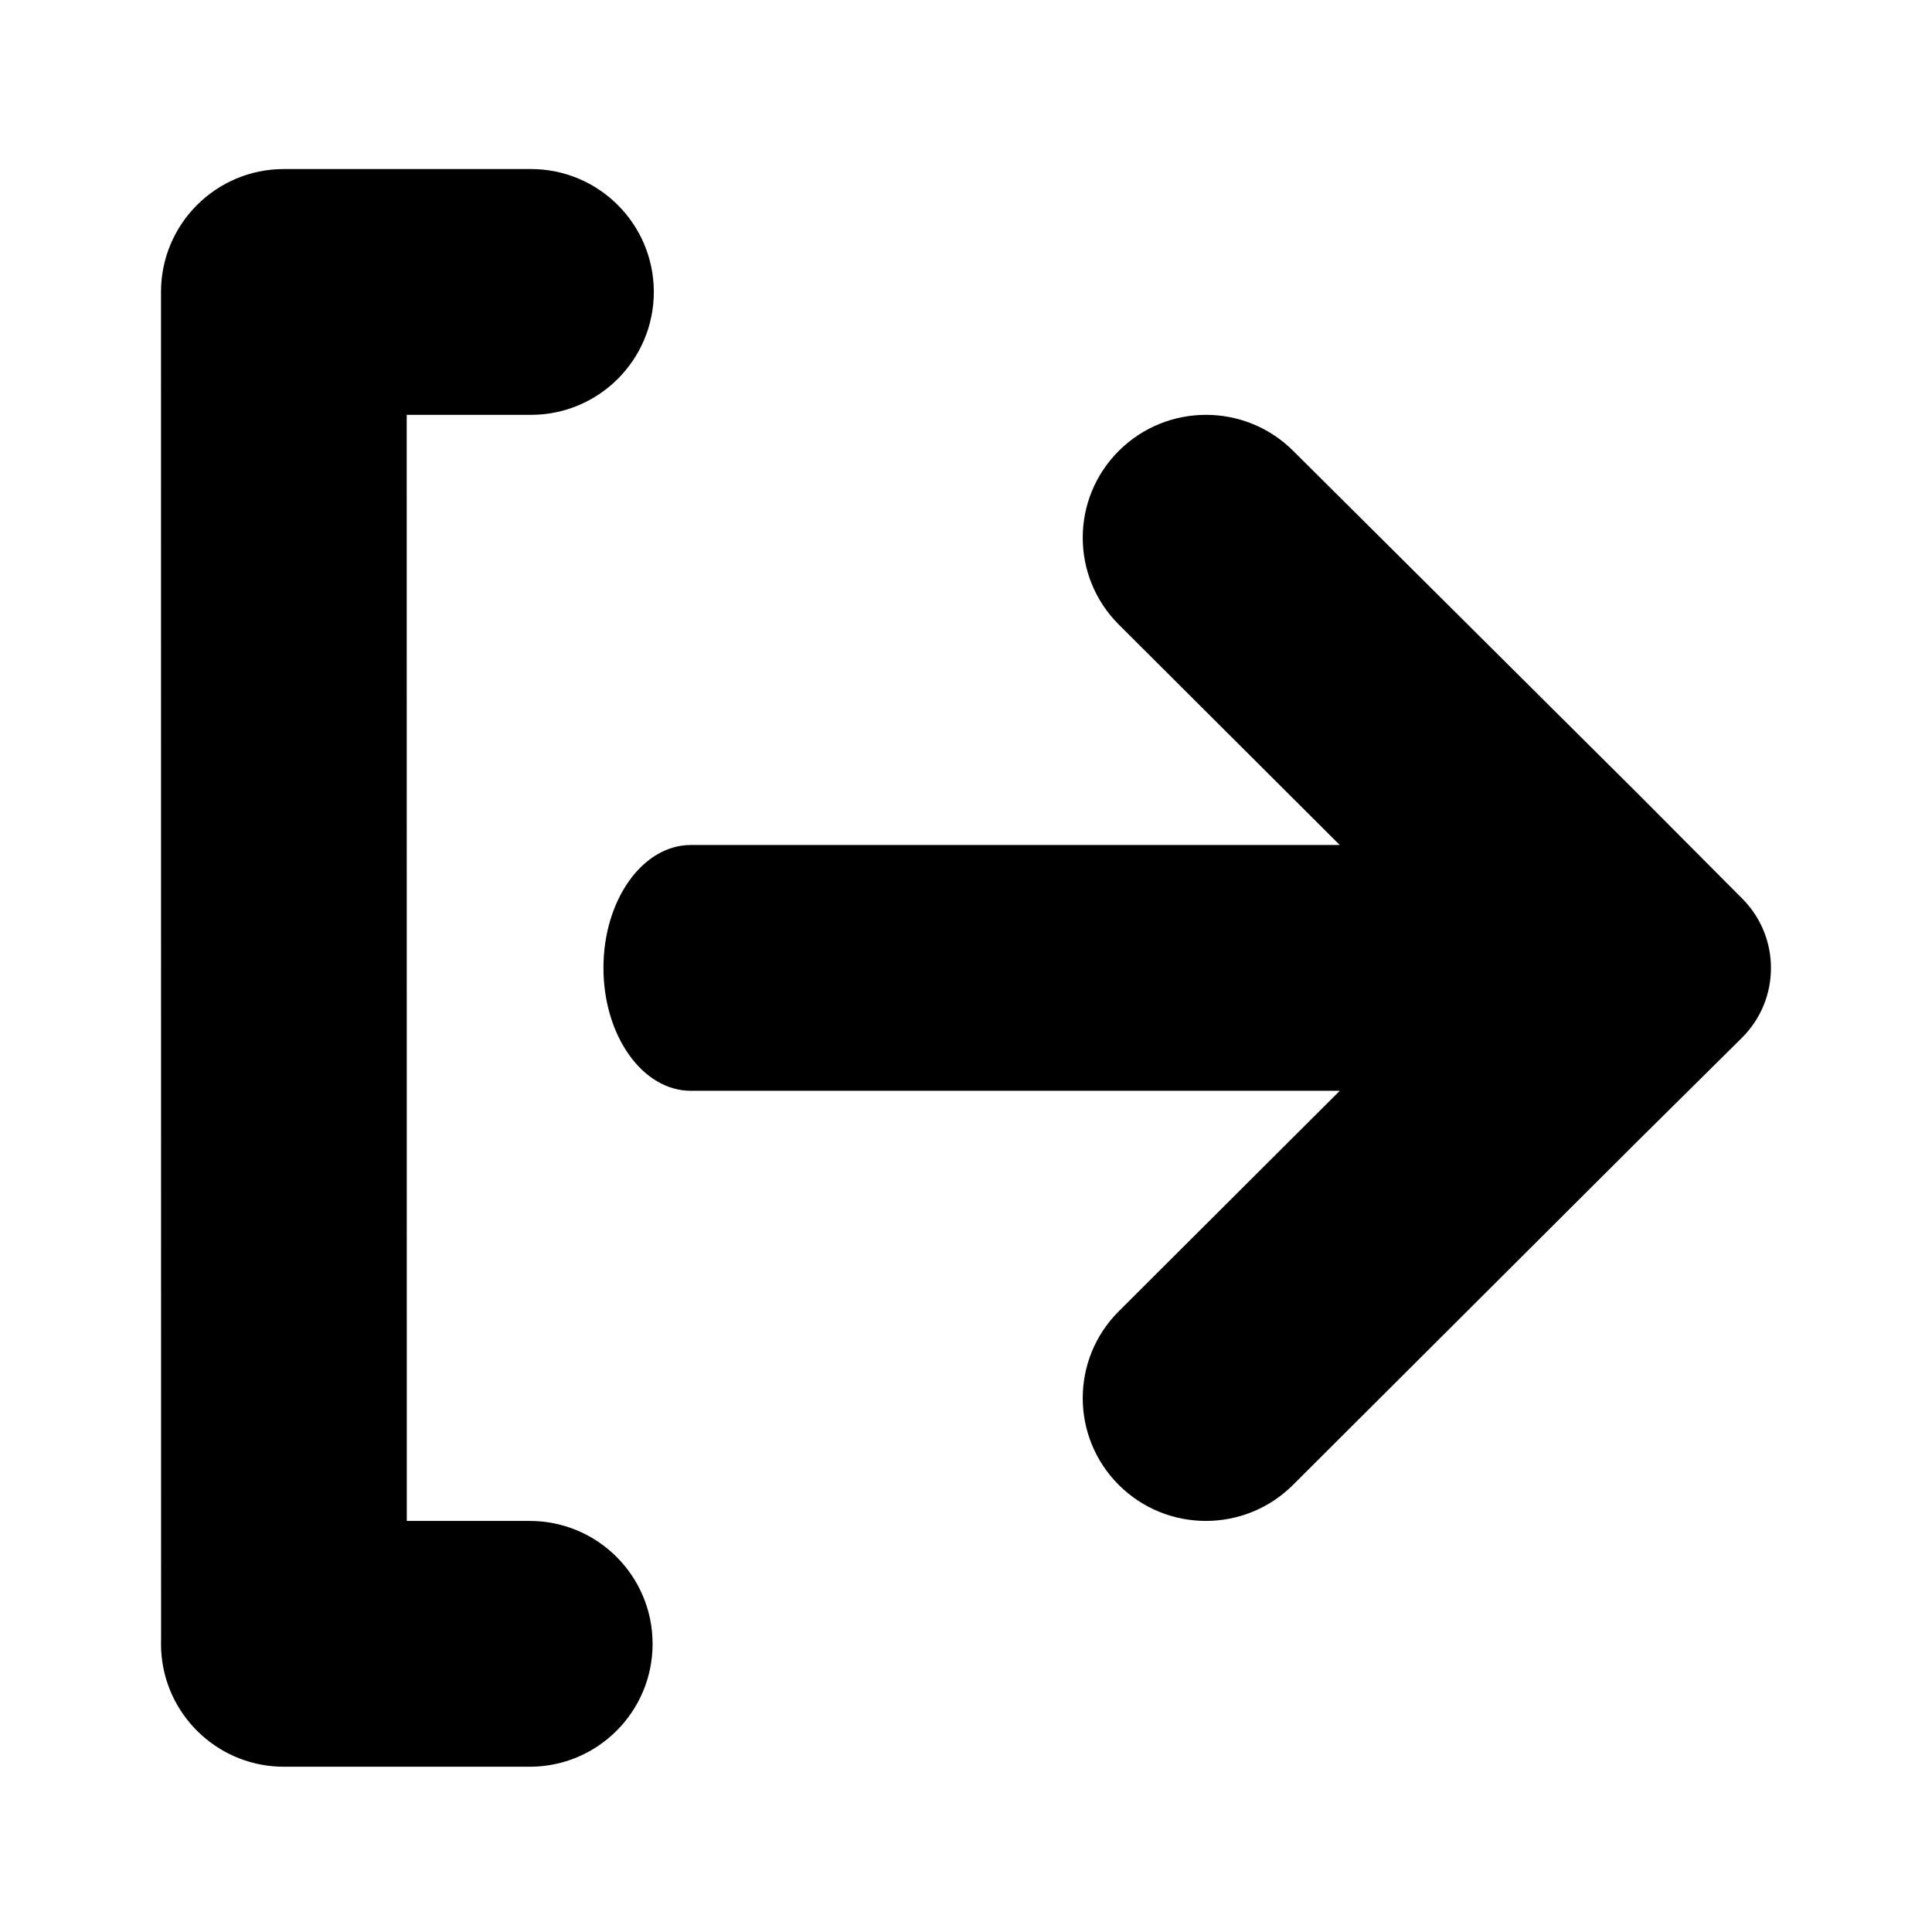
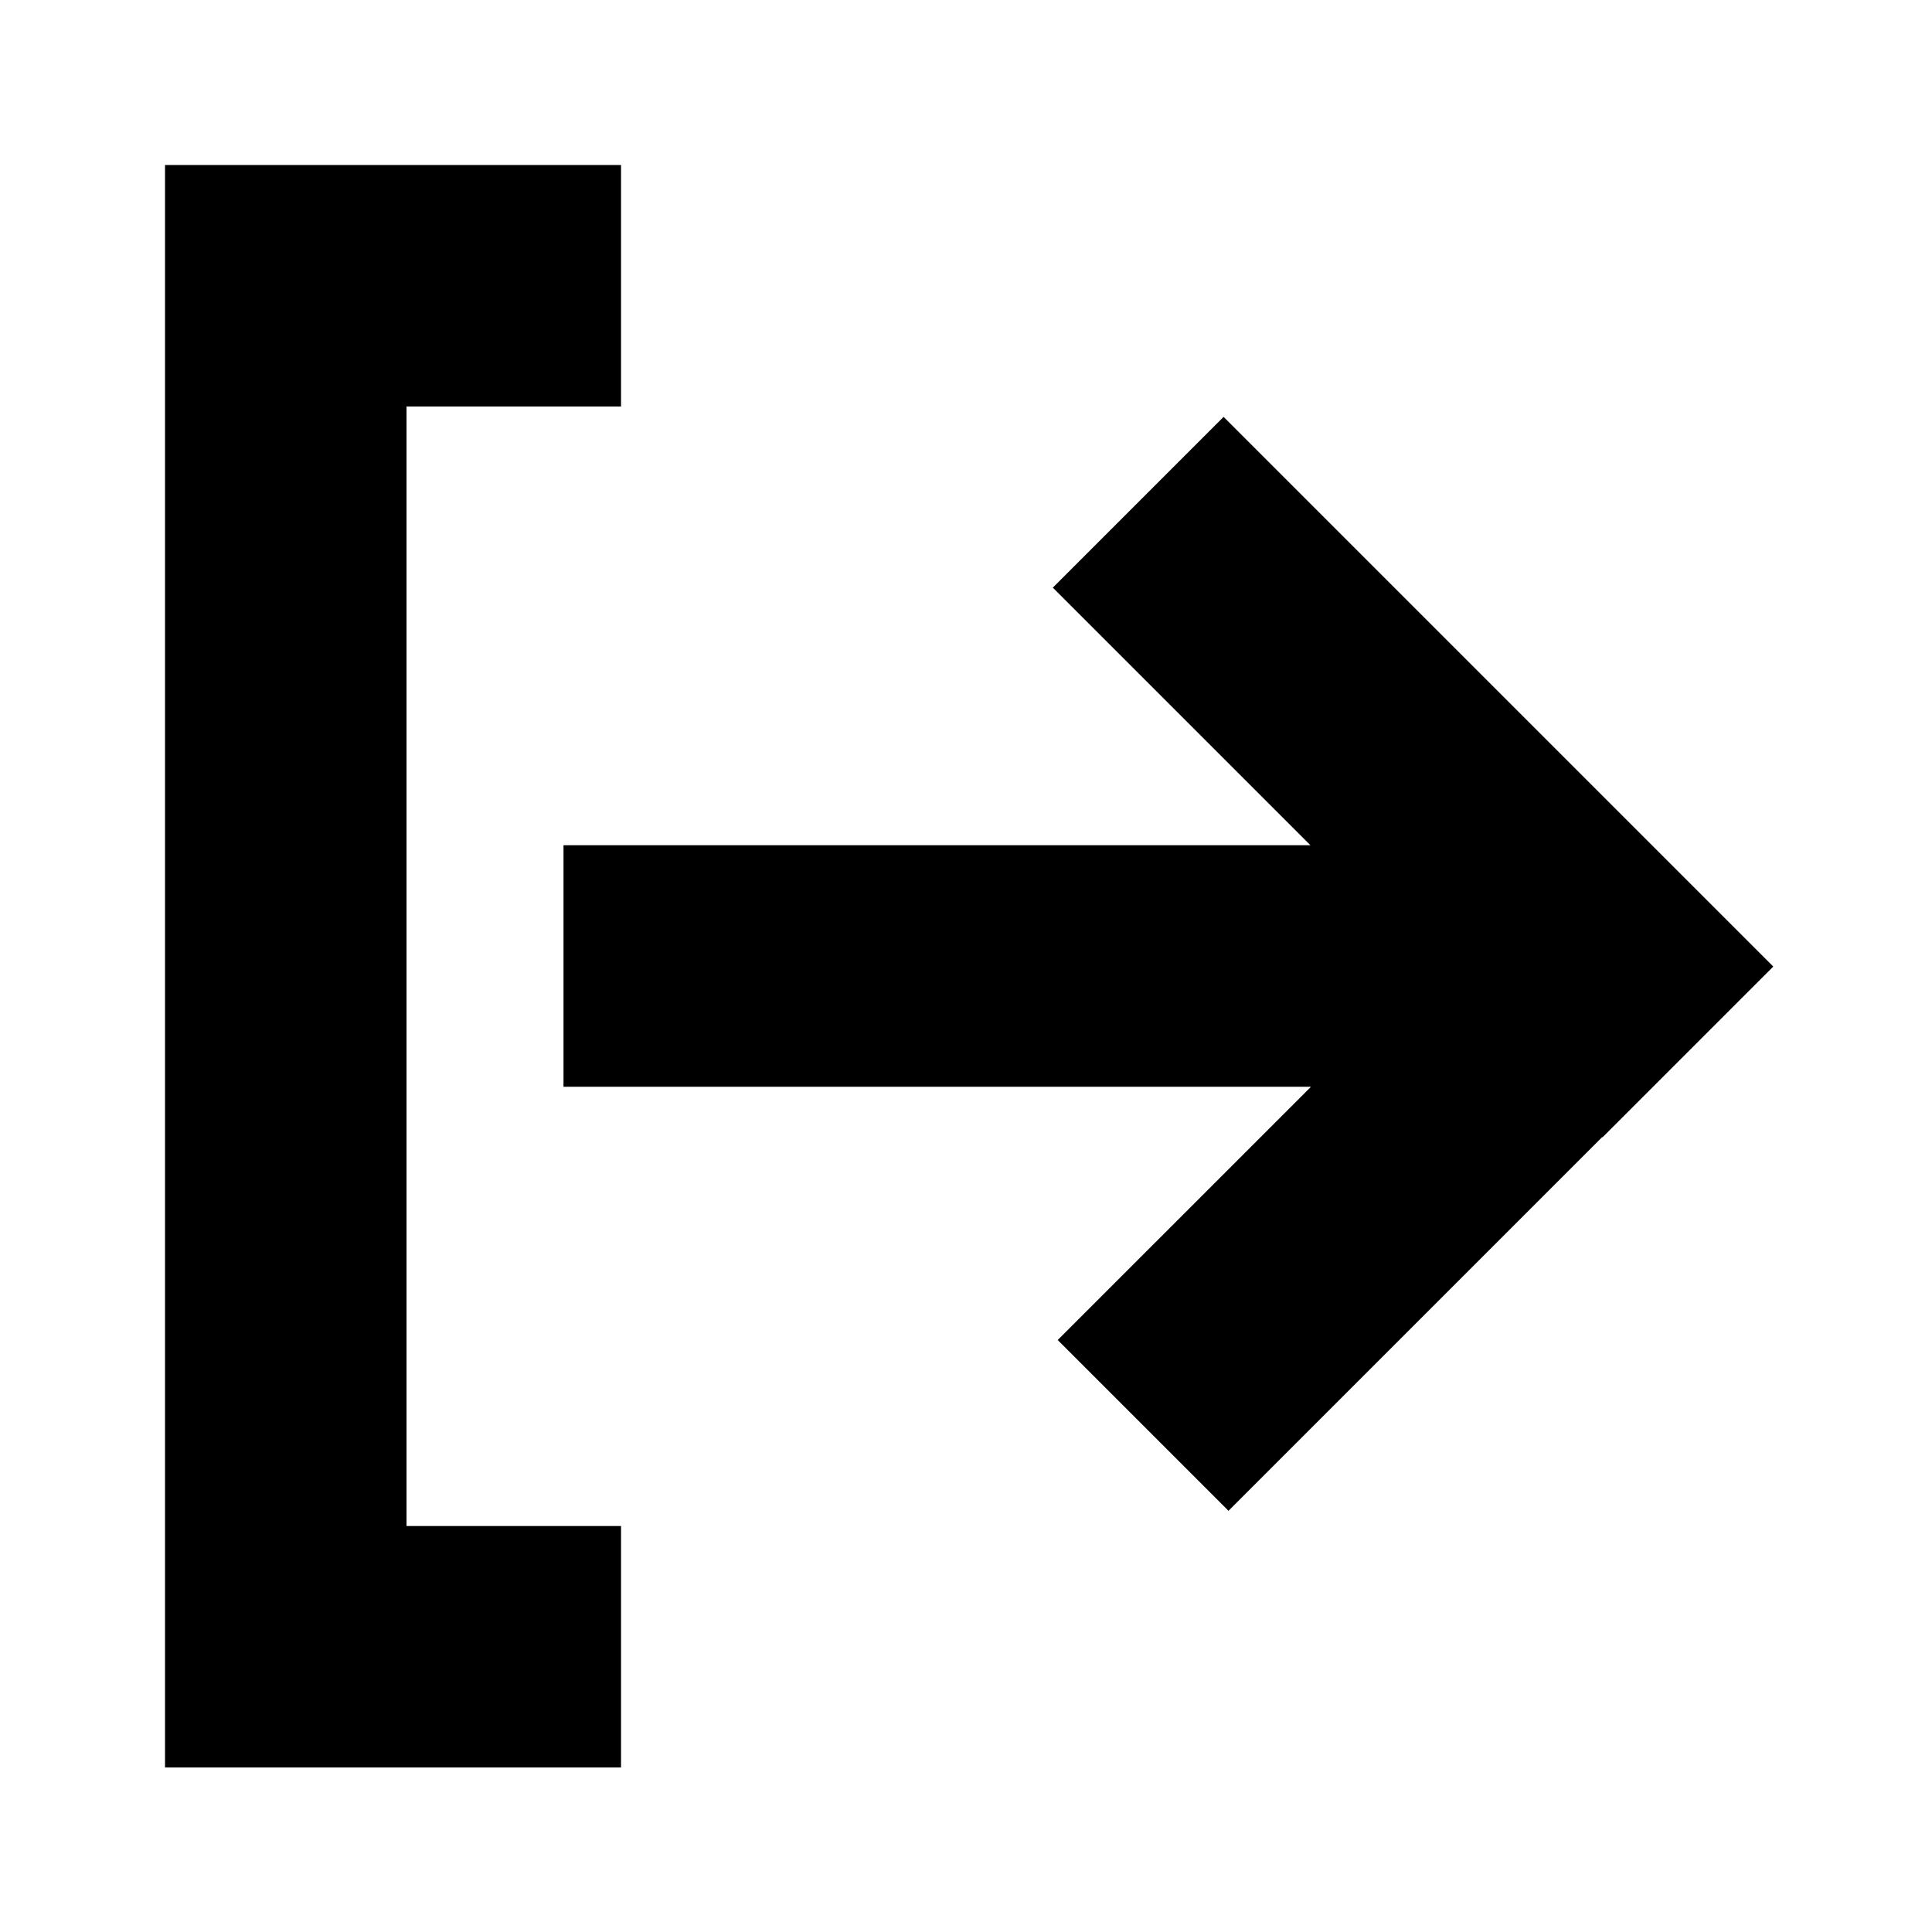
<svg xmlns="http://www.w3.org/2000/svg" width="240" height="240" viewBox="0 0 240 240">
-   <path d="M20.01 203.628L20 36.267C20 27.837 26.832 21 35.26 21h30.693c8.432 0 15.267 6.835 15.267 15.267 0 8.432-6.835 15.267-15.267 15.267h-15.43l.01 137.402h15.268c8.432 0 15.267 6.835 15.267 15.267 0 8.432-6.835 15.267-15.267 15.267H35.273c-.485 0-.966-.023-1.44-.066-7.758-.723-13.833-7.252-13.833-15.2 0-.193.004-.386.01-.576zm146.418-98.66l-27.446-27.38c-5.975-5.96-5.974-15.62 0-21.58 5.977-5.961 15.664-5.966 21.648-.015l42.815 42.59 12.99 13.05c4.772 4.794 4.745 12.54-.062 17.303l-13.005 12.88-42.755 42.652c-5.974 5.957-15.658 5.956-21.631-.001-5.974-5.96-5.975-15.62 0-21.58l27.45-27.385H85.817c-5.993 0-10.855-6.835-10.855-15.267 0-8.432 4.86-15.267 10.857-15.267h80.61z" fill-rule="nonzero" />
+   <path d="M162.787 105l-32-32L152 51.787l68.283 68.283-21.213 21.213-.035-.035-46.428 46.429-21.214-21.214L162.857 135H70v-30h92.787zM50.5 50.5v139.066h26.646v30H20.5V20.5h56.646v30H50.5z" fill-rule="nonzero" />
</svg>
